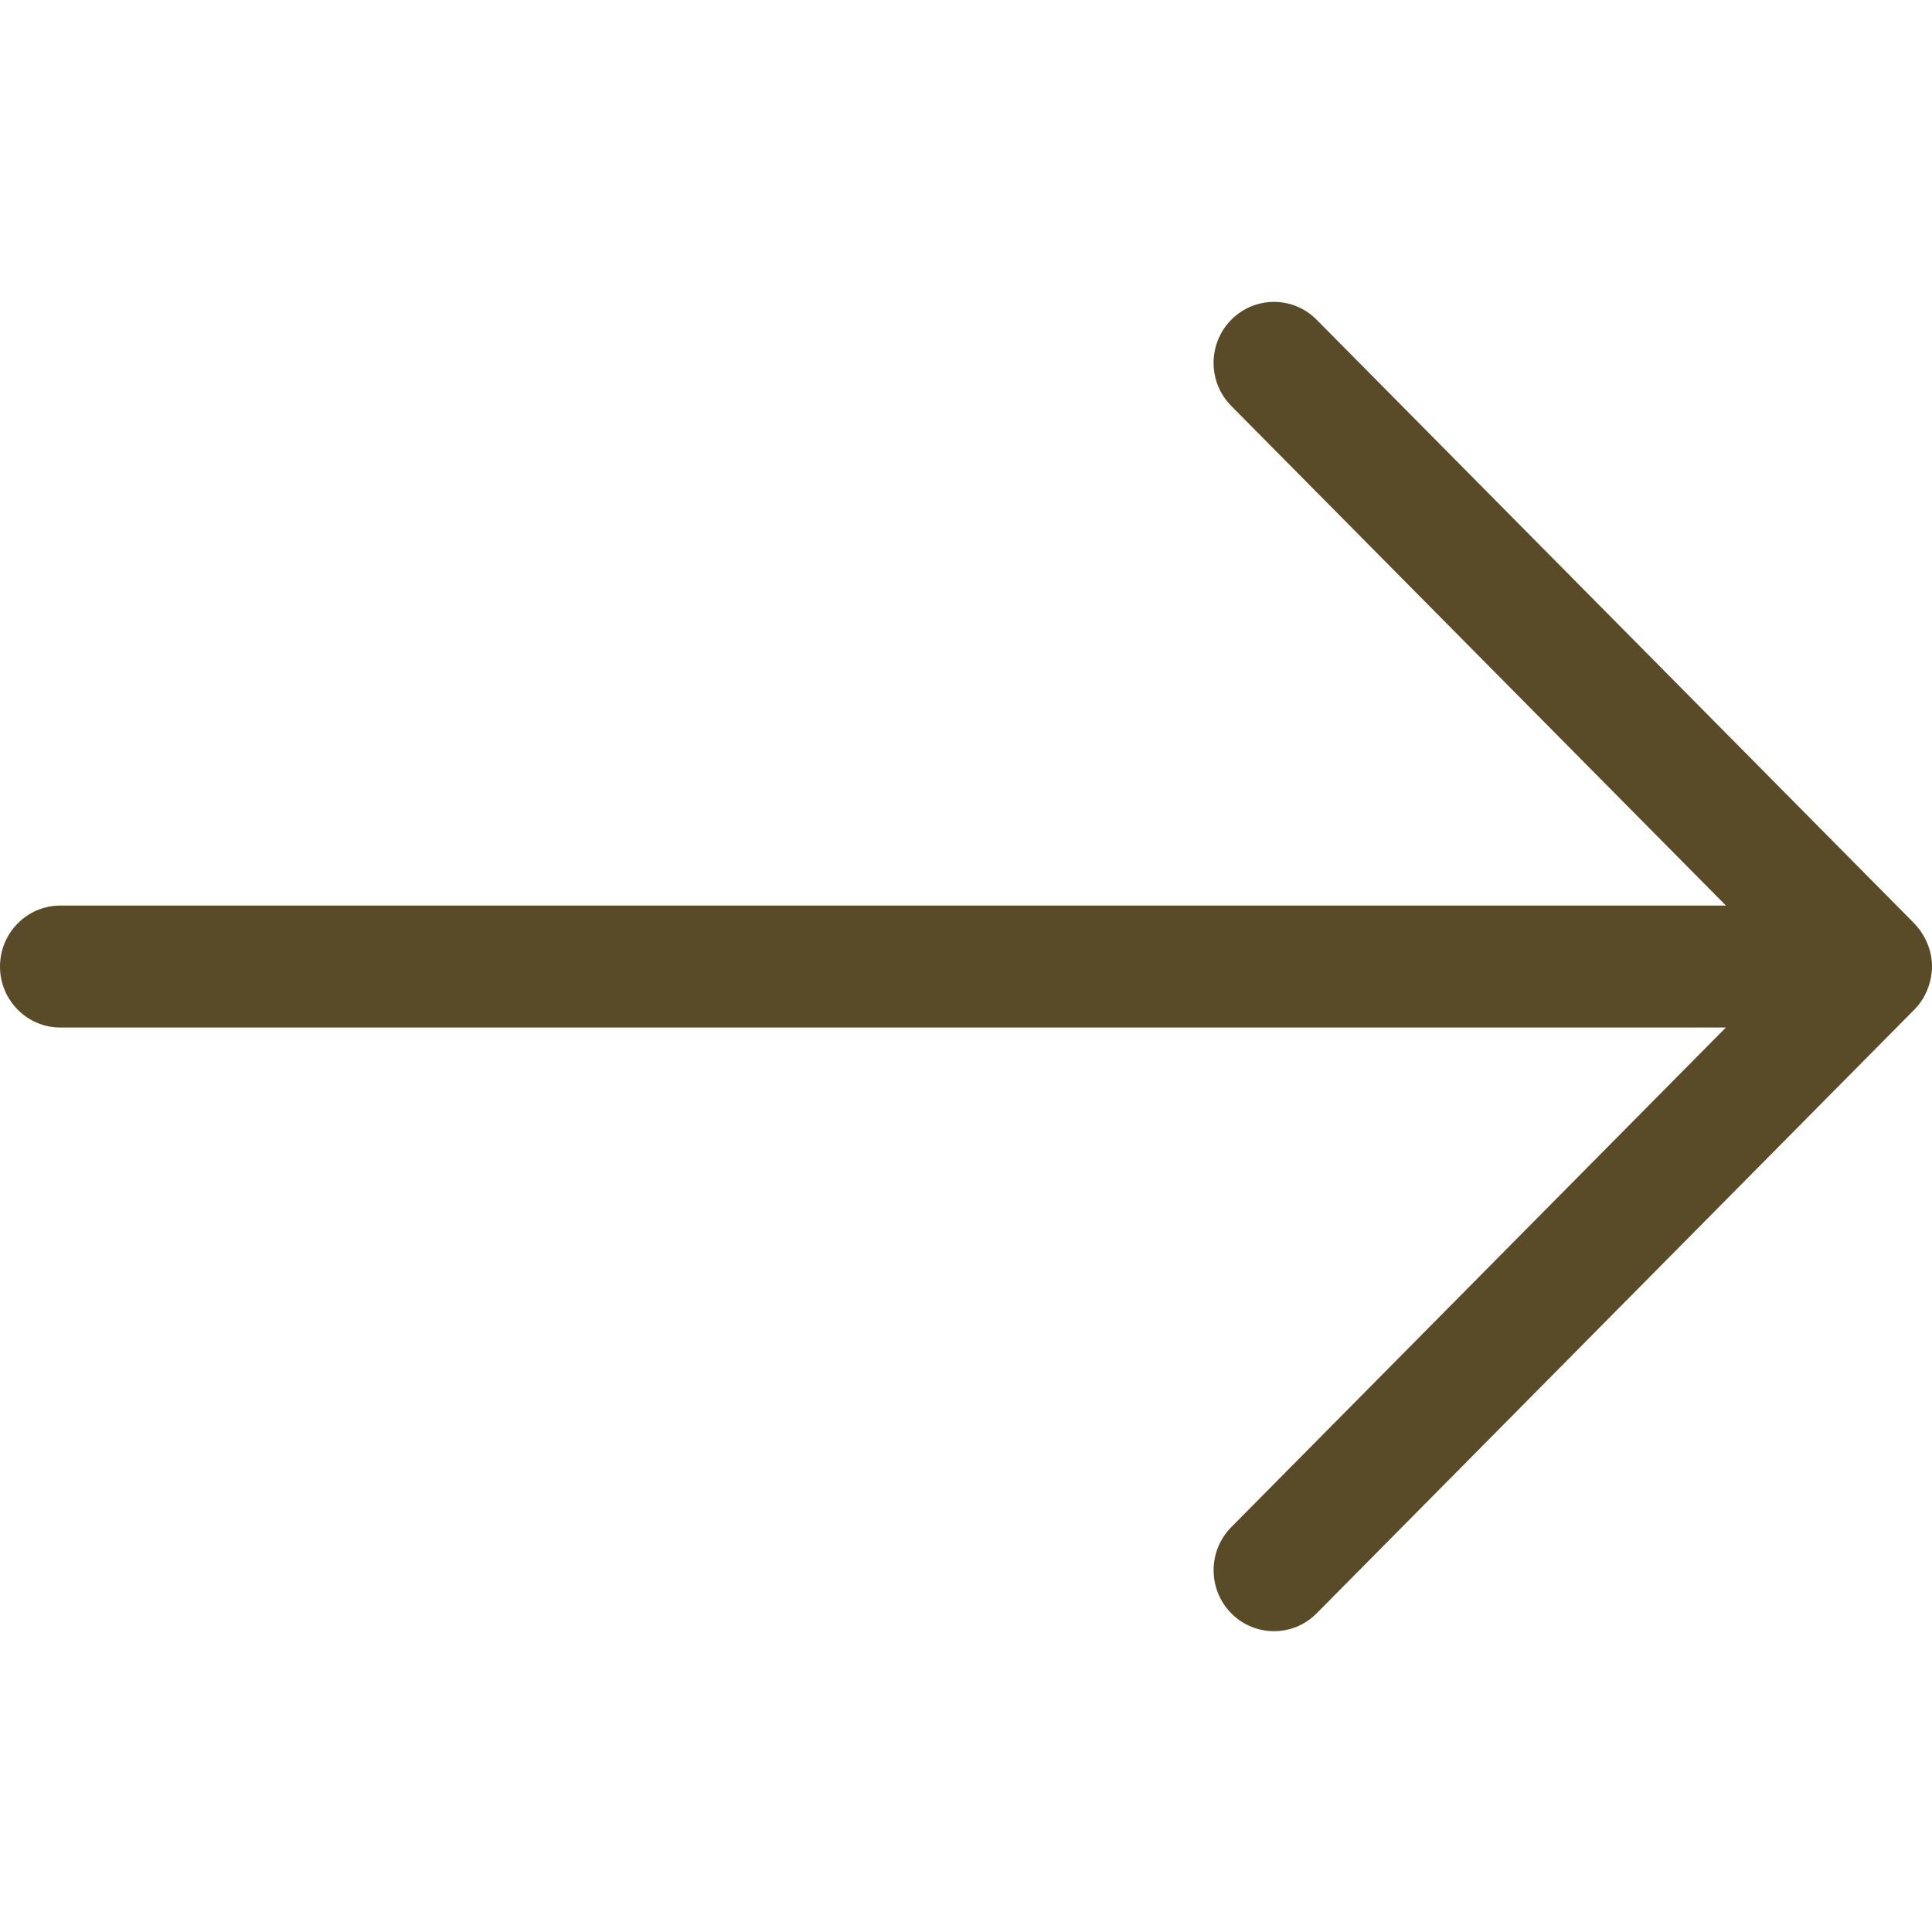
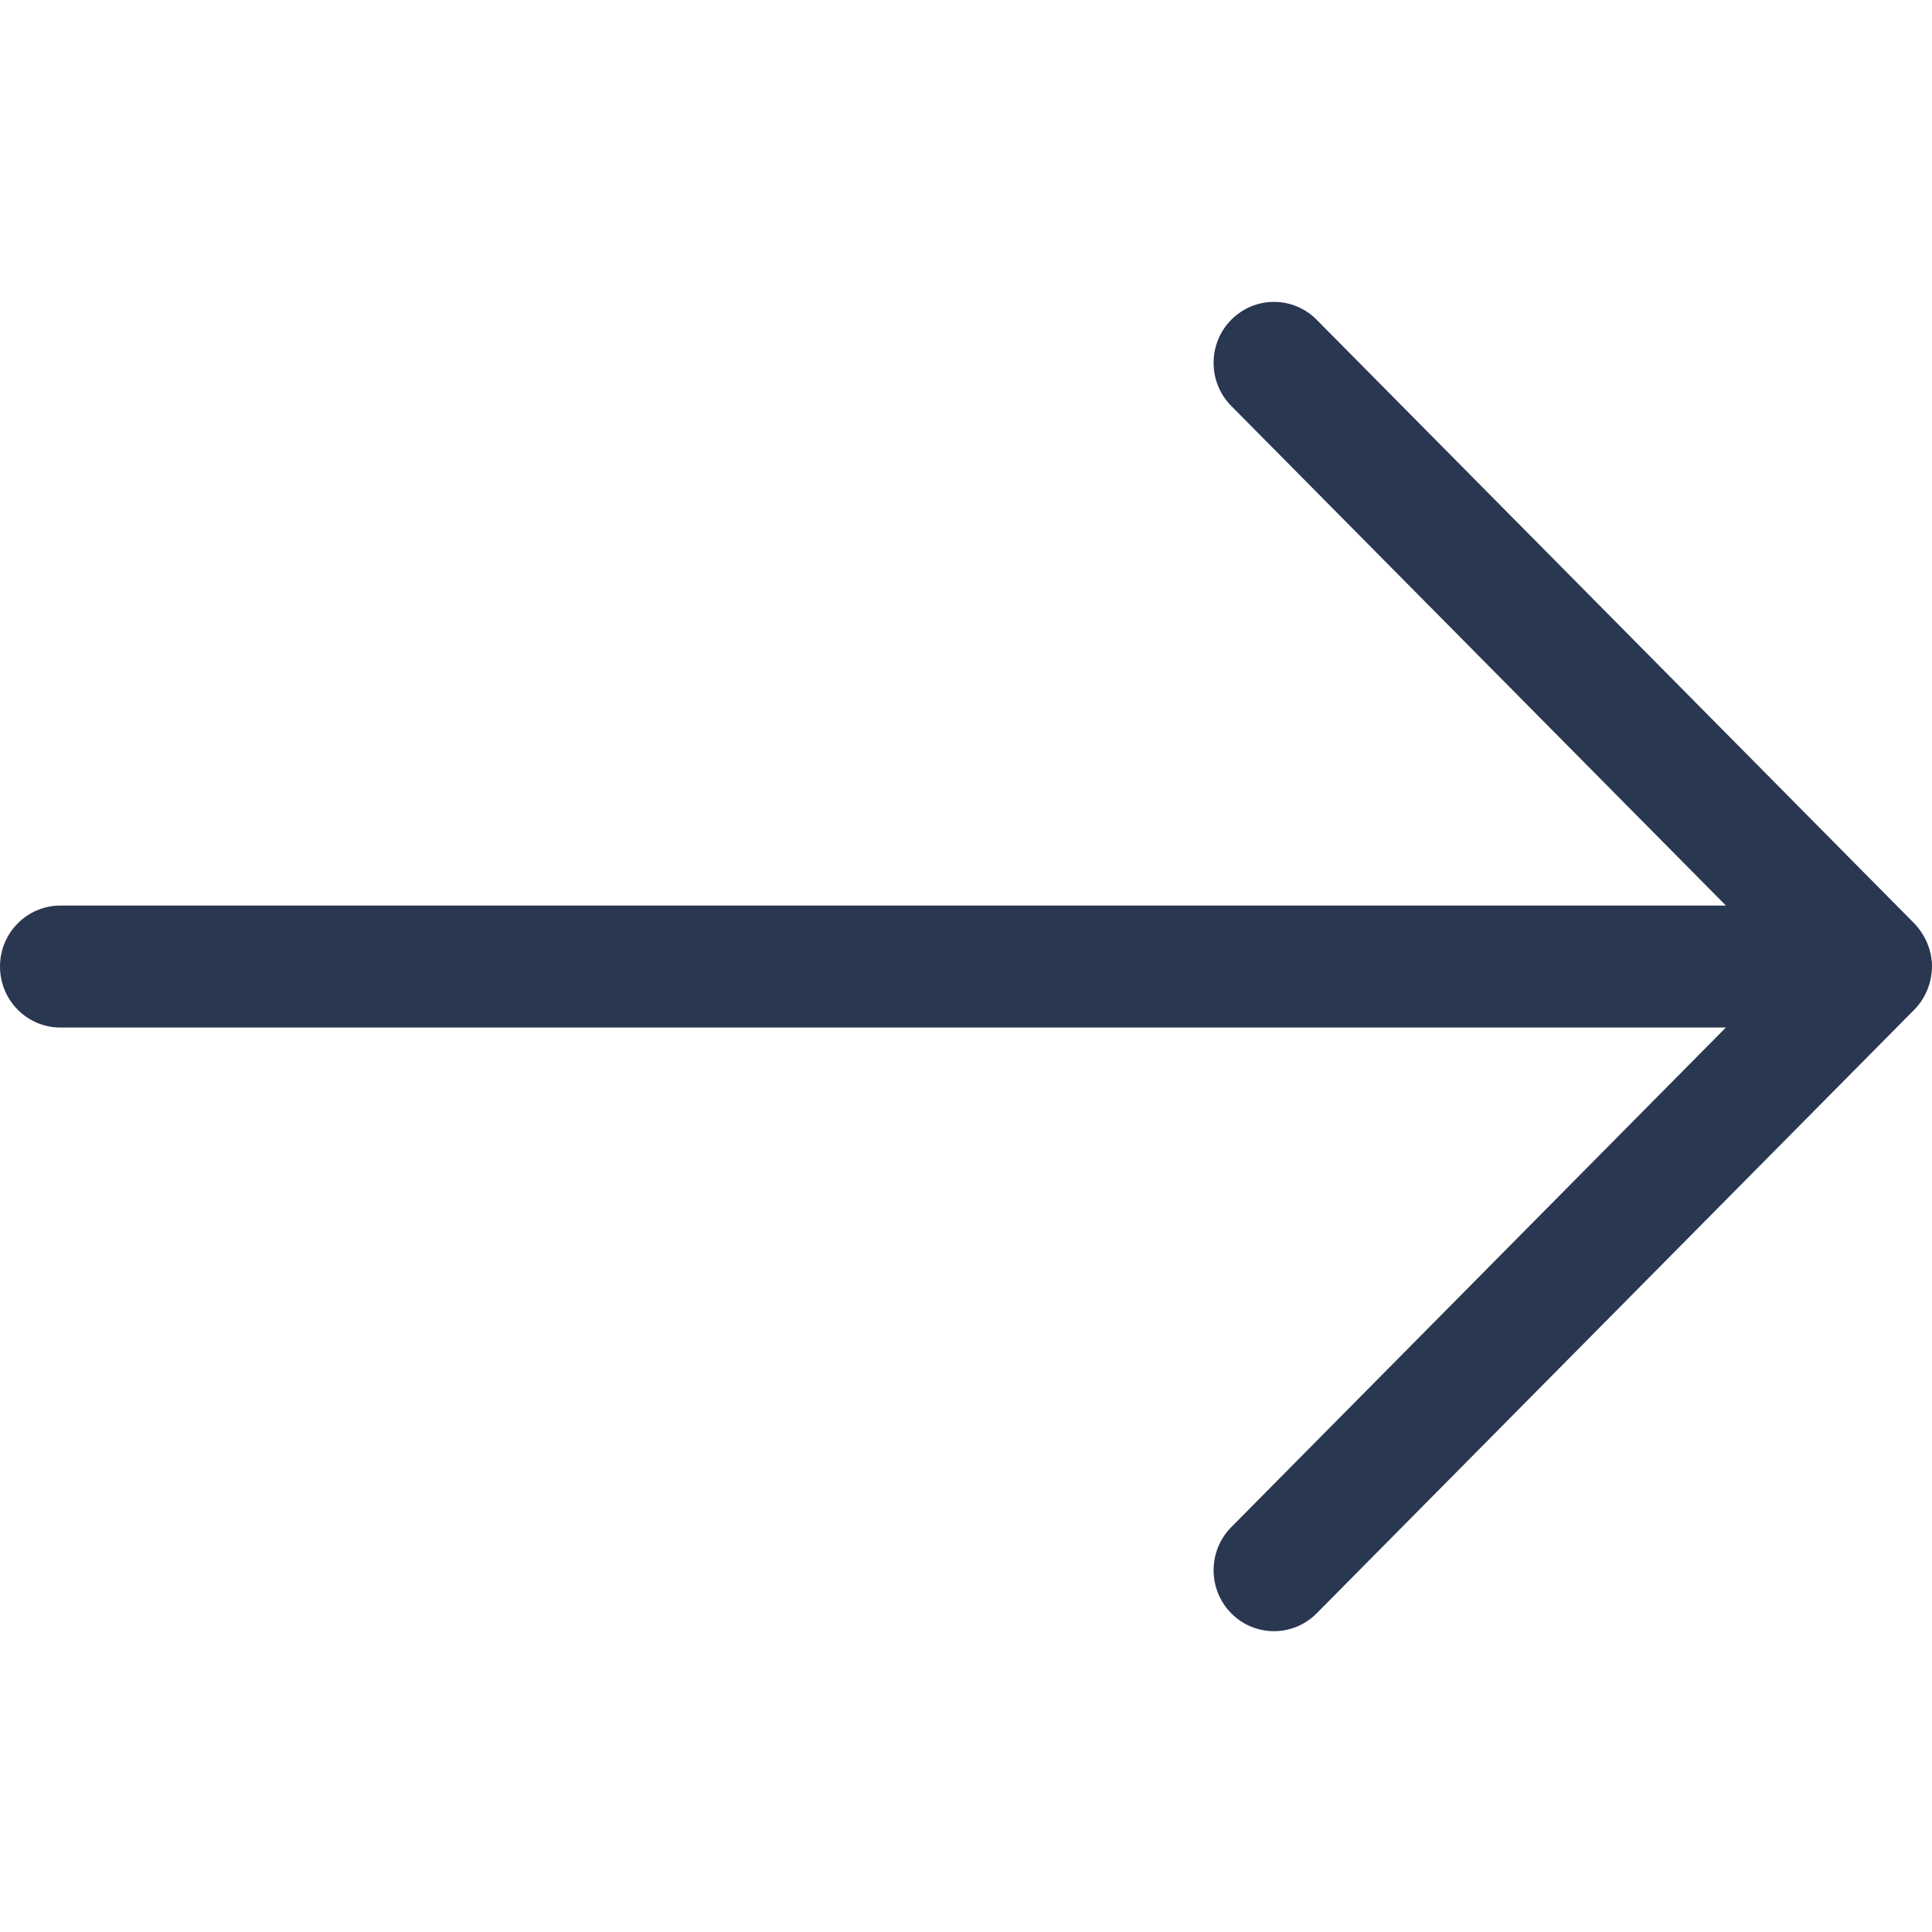
<svg xmlns="http://www.w3.org/2000/svg" enable-background="new 0 0 32 32" id="Слой_1" version="1.1" viewBox="0 0 32 32" xml:space="preserve">
-   <path clip-rule="evenodd" d="M32,16.009c0-0.267-0.11-0.522-0.293-0.714  l-9.899-9.999c-0.391-0.395-1.024-0.394-1.414,0c-0.391,0.394-0.391,1.034,0,1.428l8.193,8.275H1c-0.552,0-1,0.452-1,1.01  s0.448,1.01,1,1.01h27.586l-8.192,8.275c-0.391,0.394-0.39,1.034,0,1.428c0.391,0.394,1.024,0.394,1.414,0l9.899-9.999  C31.894,16.534,31.997,16.274,32,16.009z" fill="#594a28" fill-rule="evenodd" id="Arrow_Forward" />
+   <path clip-rule="evenodd" d="M32,16.009c0-0.267-0.11-0.522-0.293-0.714  l-9.899-9.999c-0.391-0.395-1.024-0.394-1.414,0c-0.391,0.394-0.391,1.034,0,1.428l8.193,8.275H1c-0.552,0-1,0.452-1,1.01  s0.448,1.01,1,1.01h27.586l-8.192,8.275c-0.391,0.394-0.39,1.034,0,1.428c0.391,0.394,1.024,0.394,1.414,0l9.899-9.999  C31.894,16.534,31.997,16.274,32,16.009z" fill="#293750" fill-rule="evenodd" id="Arrow_Forward" />
  <g />
  <g />
  <g />
  <g />
  <g />
  <g />
</svg>
